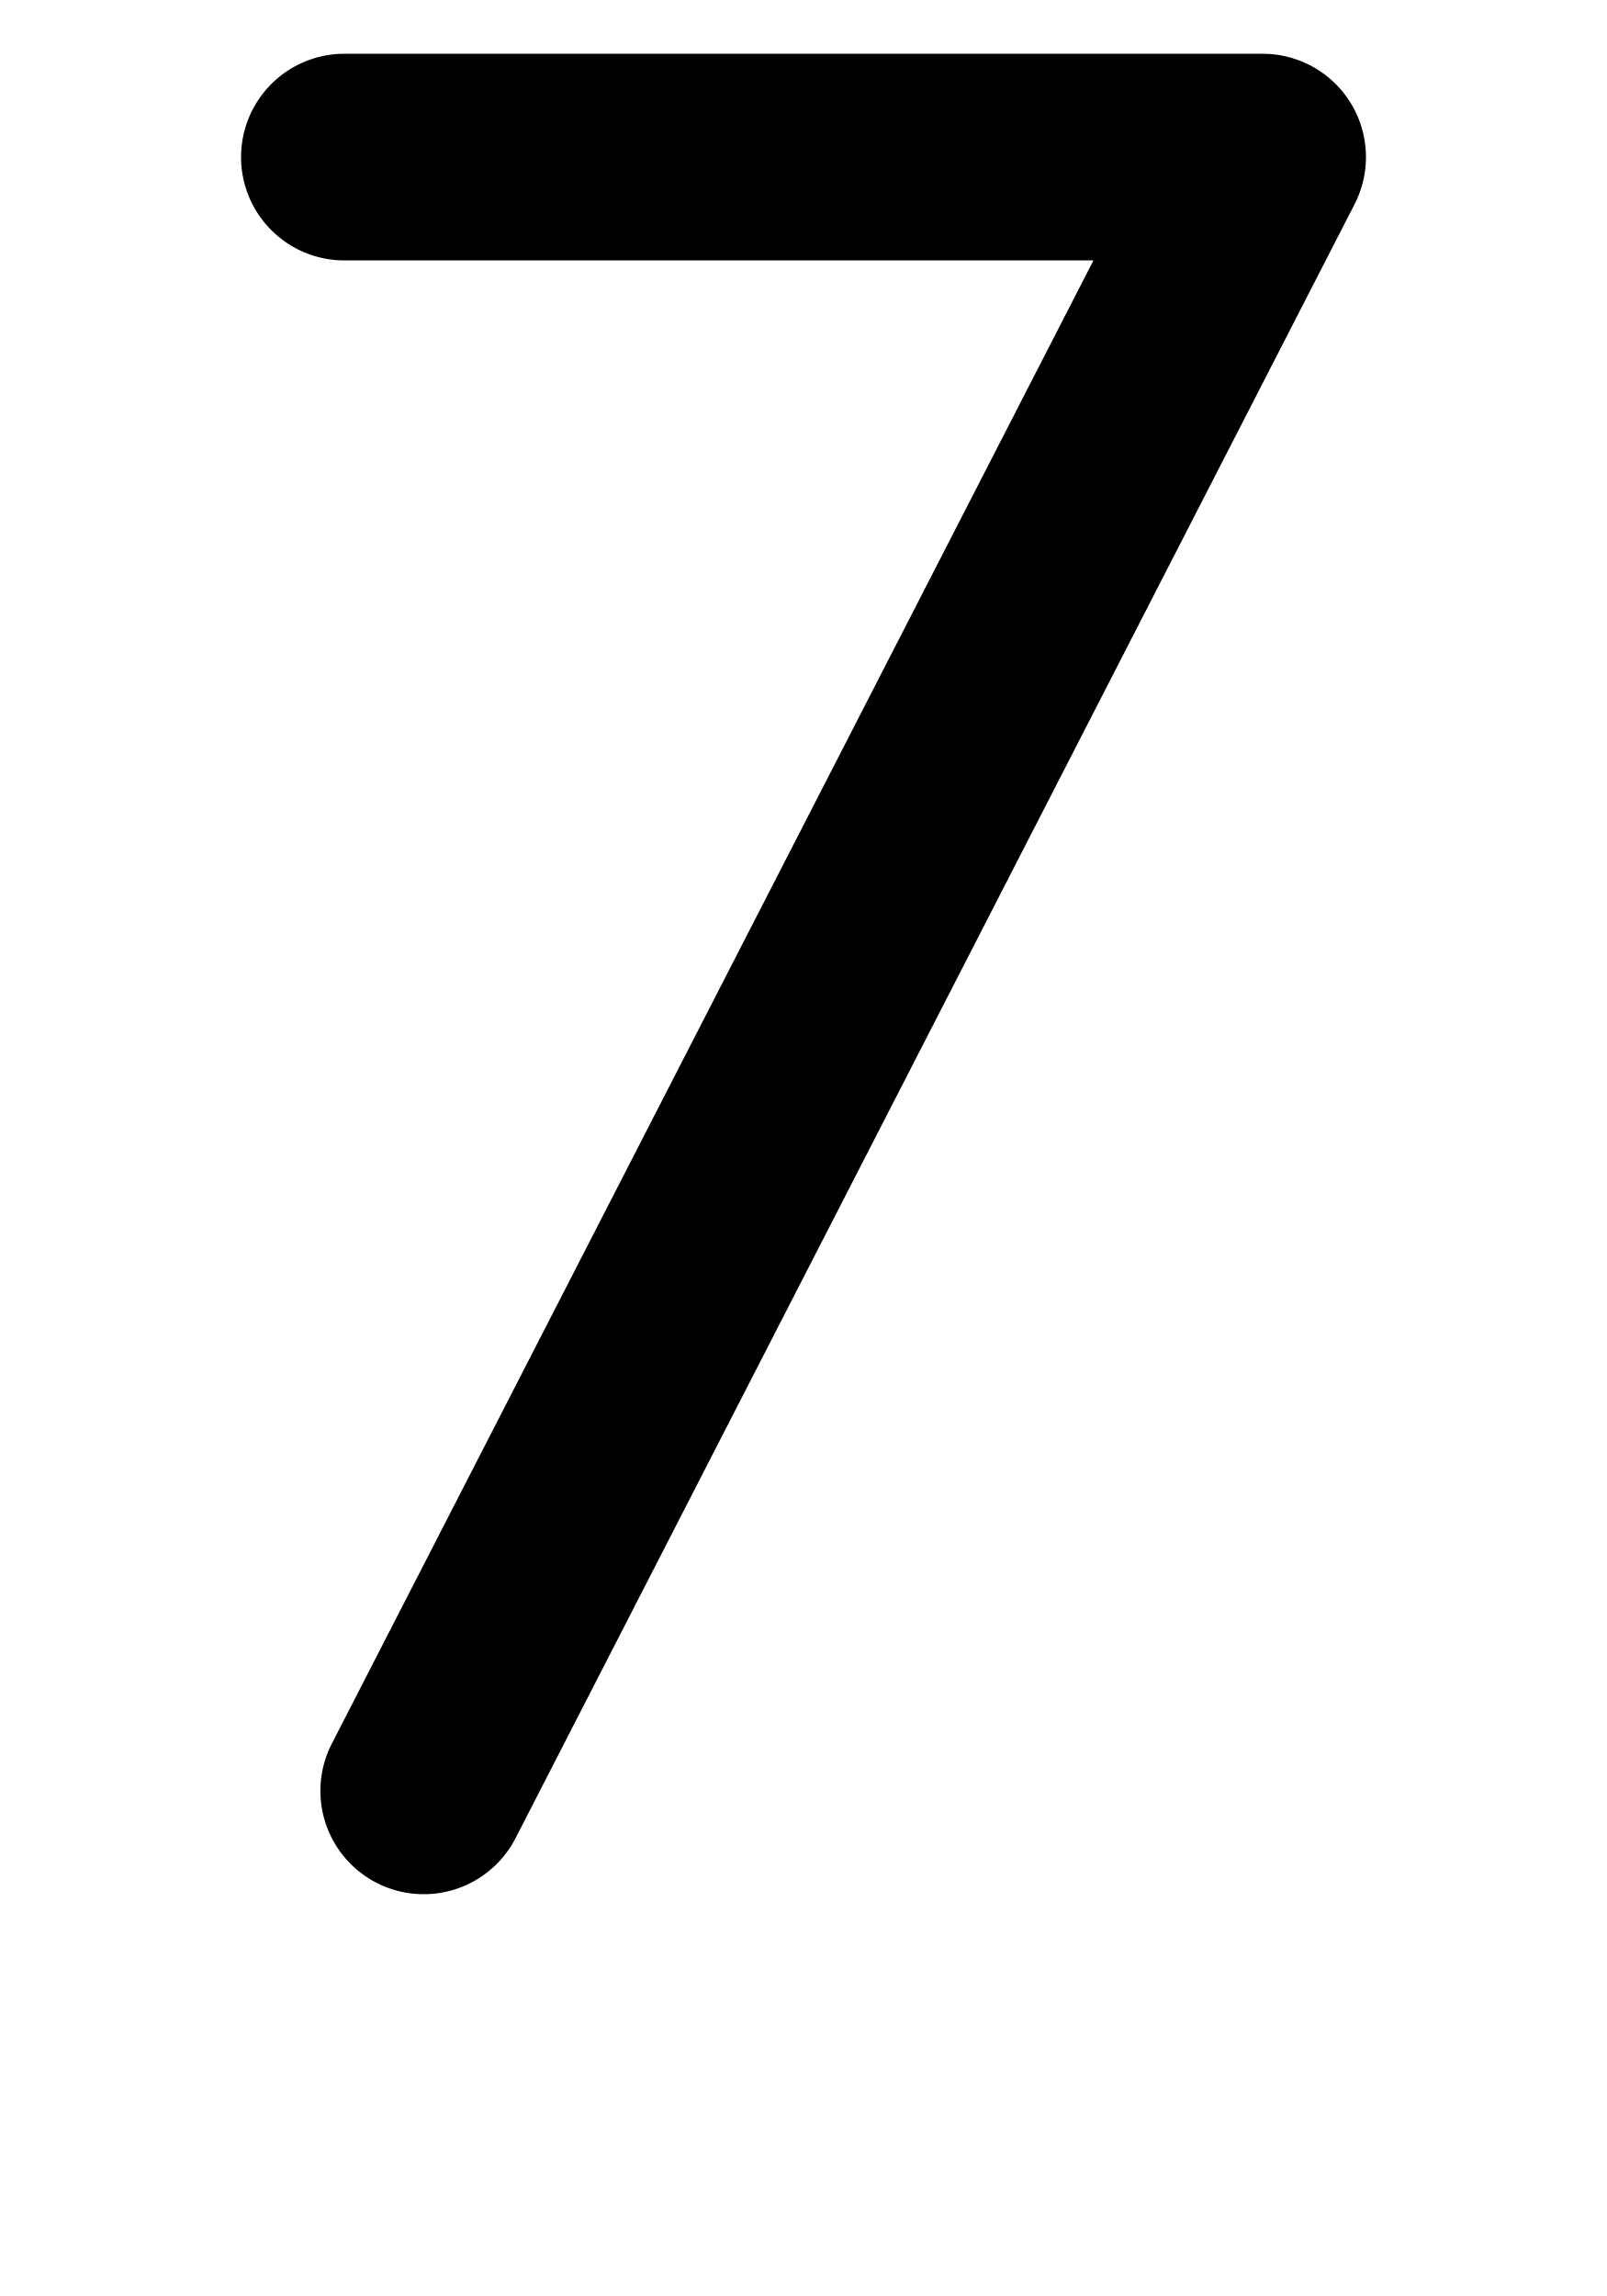
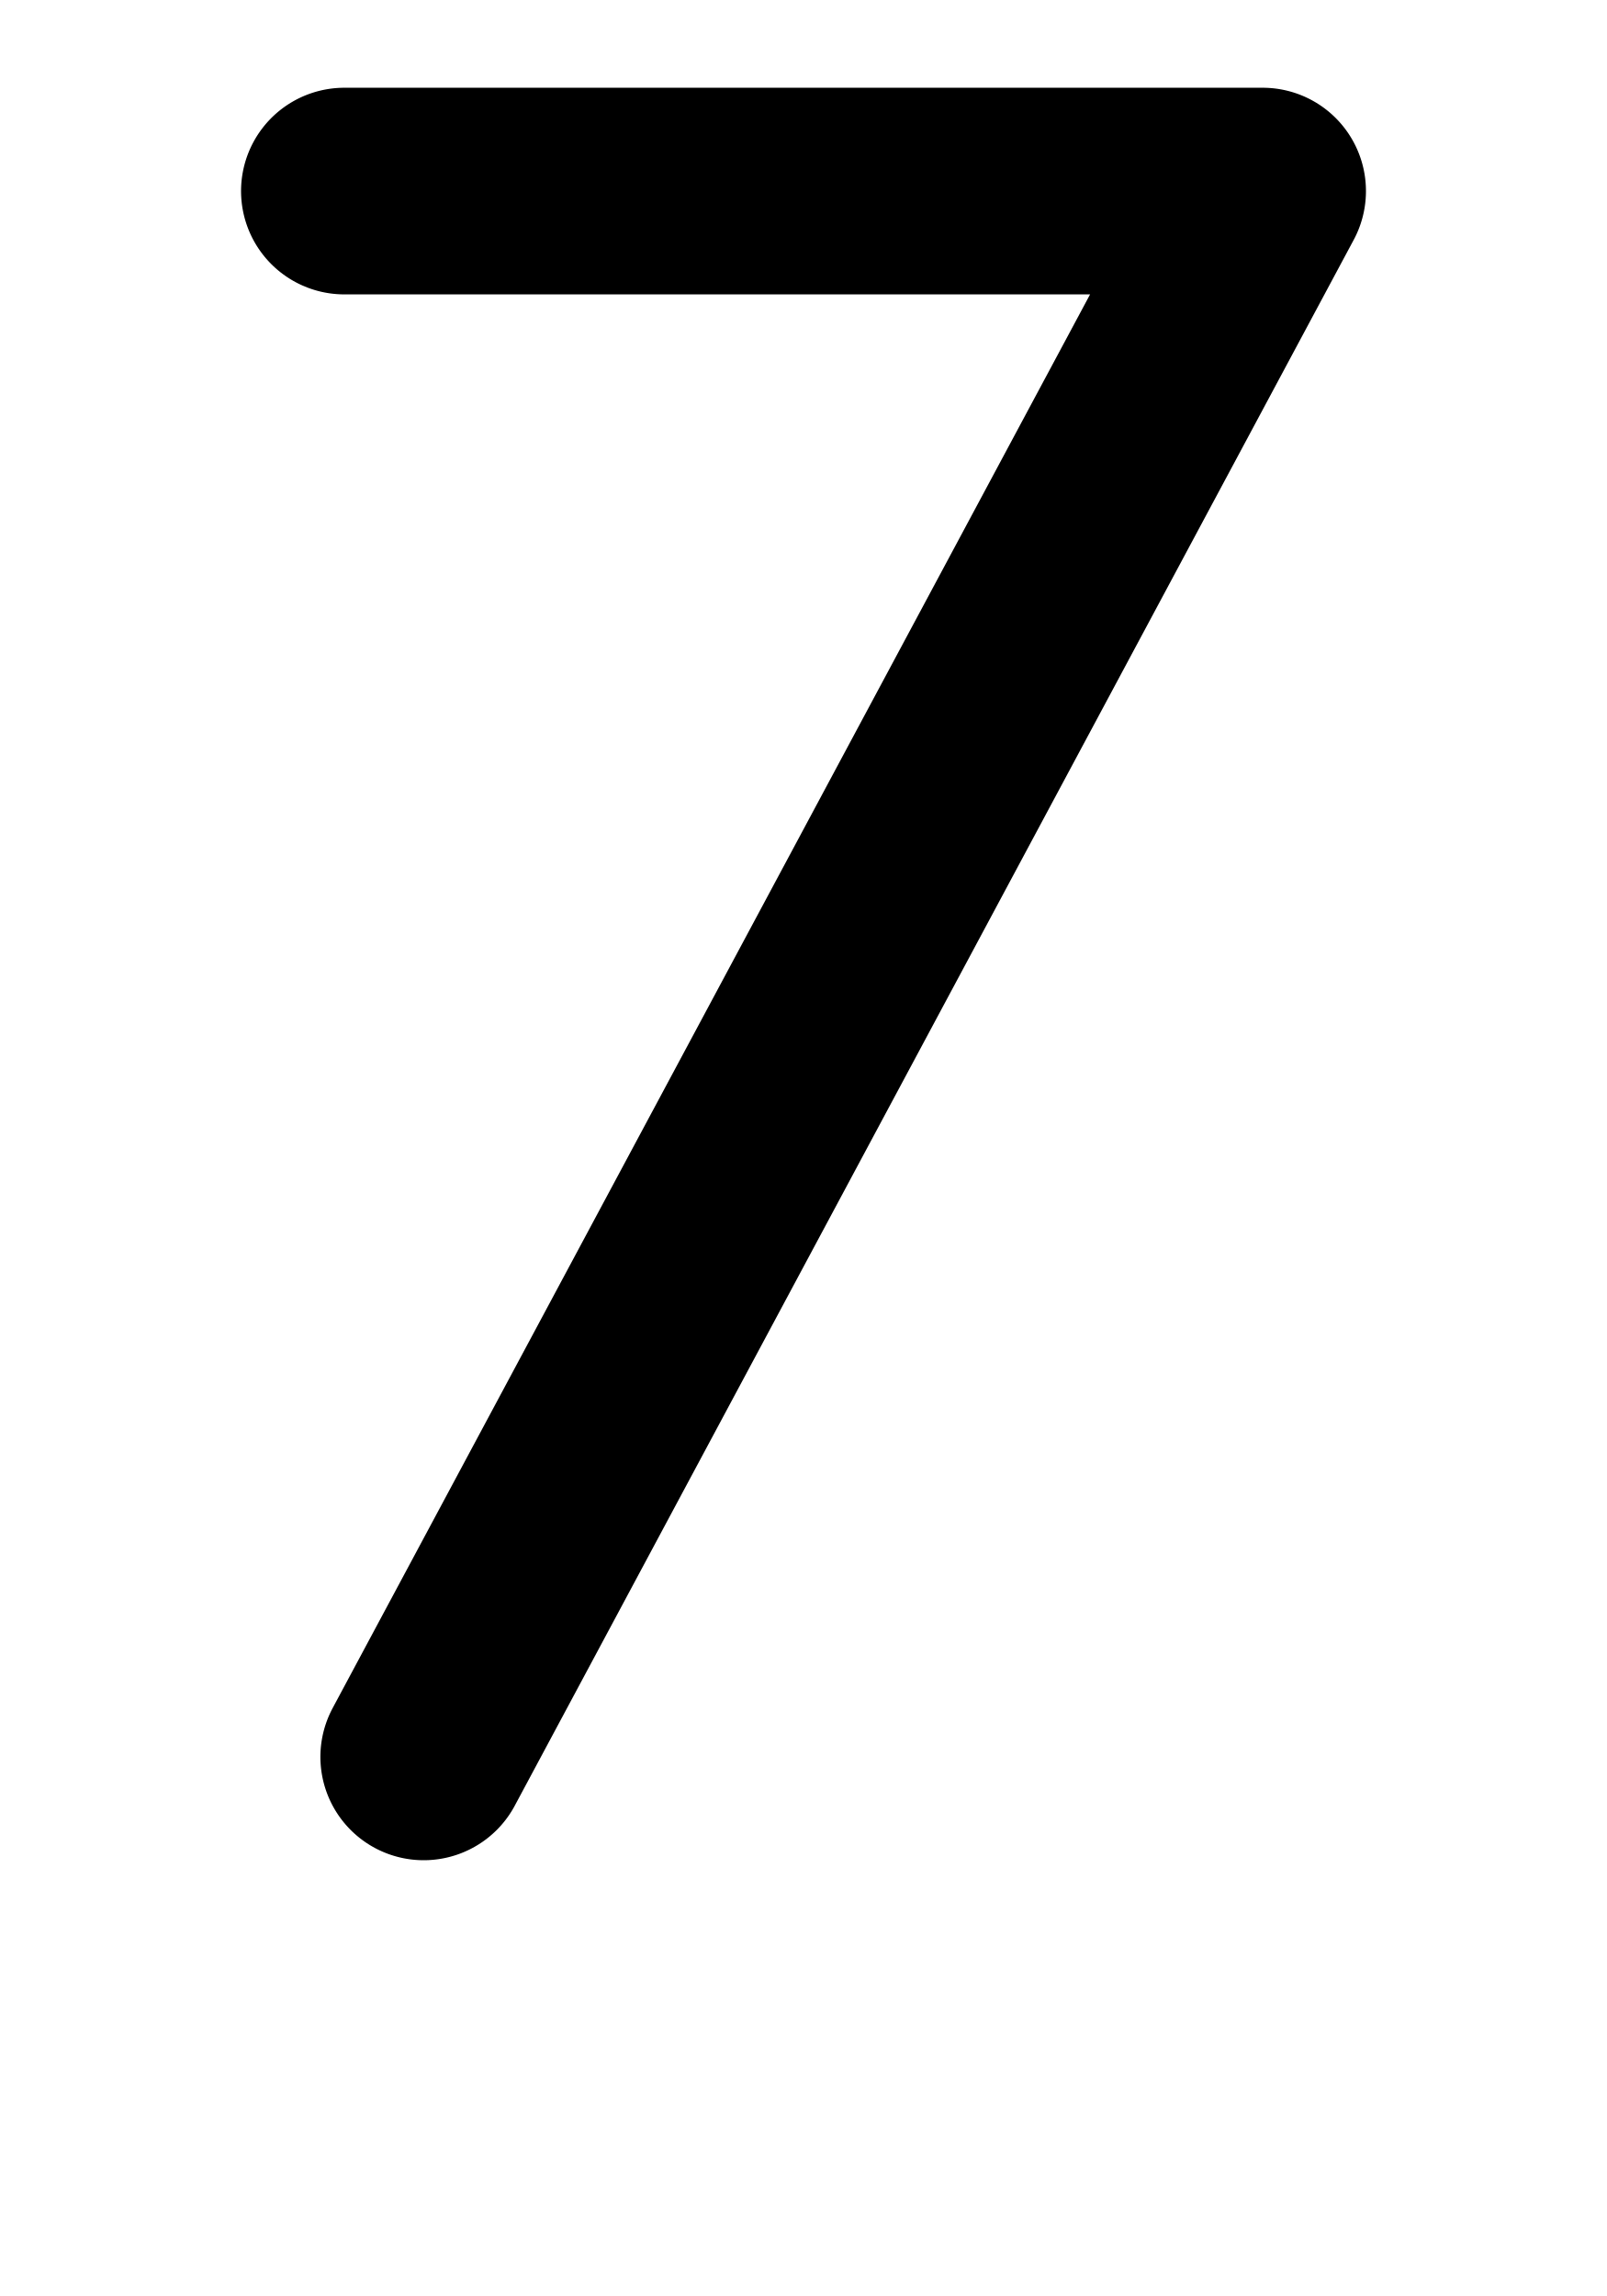
<svg xmlns="http://www.w3.org/2000/svg" viewBox="0 0 700.000 1000" width="700.000" height="1000">
-   <path d="M 590.195 88.649 L 590.357 88.316 L 590.522 87.985 L 590.600 87.820 L 590.680 87.656 L 590.834 87.320 L 590.990 86.985 L 591.063 86.818 L 591.139 86.652 L 591.285 86.312 L 591.434 85.973 L 591.503 85.804 L 591.575 85.637 L 591.712 85.293 L 591.852 84.951 L 591.917 84.781 L 591.985 84.611 L 592.114 84.265 L 592.245 83.919 L 592.306 83.747 L 592.369 83.576 L 592.490 83.226 L 592.613 82.878 L 592.669 82.704 L 592.729 82.532 L 592.840 82.179 L 592.955 81.827 L 593.007 81.653 L 593.062 81.479 L 593.165 81.124 L 593.271 80.769 L 593.319 80.593 L 593.370 80.418 L 593.464 80.060 L 593.561 79.704 L 593.605 79.526 L 593.651 79.350 L 593.737 78.990 L 593.825 78.631 L 593.864 78.453 L 593.907 78.276 L 593.983 77.914 L 594.063 77.553 L 594.098 77.373 L 594.135 77.195 L 594.203 76.831 L 594.274 76.468 L 594.304 76.289 L 594.337 76.109 L 594.396 75.744 L 594.458 75.379 L 594.484 75.199 L 594.513 75.019 L 594.563 74.652 L 594.615 74.286 L 594.637 74.105 L 594.662 73.924 L 594.702 73.557 L 594.746 73.190 L 594.763 73.008 L 594.783 72.827 L 594.815 72.458 L 594.850 72.090 L 594.862 71.908 L 594.878 71.726 L 594.901 71.357 L 594.926 70.988 L 594.935 70.806 L 594.946 70.624 L 594.959 70.254 L 594.976 69.885 L 594.980 69.703 L 594.986 69.520 L 594.991 69.151 L 594.999 68.781 L 594.998 68.598 L 595.000 68.416 L 594.995 68.046 L 594.994 67.676 L 594.989 67.494 L 594.986 67.312 L 594.973 66.942 L 594.962 66.572 L 594.953 66.390 L 594.946 66.208 L 594.923 65.839 L 594.903 65.469 L 594.889 65.288 L 594.878 65.106 L 594.846 64.737 L 594.818 64.368 L 594.799 64.187 L 594.783 64.005 L 594.743 63.638 L 594.705 63.270 L 594.682 63.089 L 594.662 62.908 L 594.612 62.541 L 594.565 62.174 L 594.537 61.994 L 594.513 61.813 L 594.454 61.448 L 594.398 61.082 L 594.366 60.903 L 594.337 60.723 L 594.270 60.359 L 594.205 59.995 L 594.169 59.816 L 594.135 59.637 L 594.059 59.275 L 593.985 58.913 L 593.944 58.735 L 593.907 58.556 L 593.821 58.197 L 593.739 57.836 L 593.694 57.659 L 593.651 57.482 L 593.557 57.124 L 593.466 56.766 L 593.416 56.590 L 593.370 56.414 L 593.267 56.059 L 593.167 55.703 L 593.113 55.528 L 593.062 55.353 L 592.951 55.001 L 592.842 54.647 L 592.784 54.474 L 592.729 54.300 L 592.608 53.951 L 592.491 53.600 L 592.429 53.428 L 592.369 53.256 L 592.241 52.909 L 592.115 52.562 L 592.048 52.392 L 591.985 52.221 L 591.847 51.877 L 591.713 51.533 L 591.642 51.365 L 591.575 51.195 L 591.429 50.855 L 591.286 50.514 L 591.211 50.348 L 591.139 50.180 L 590.985 49.844 L 590.834 49.506 L 590.755 49.342 L 590.680 49.176 L 590.517 48.844 L 590.358 48.510 L 590.275 48.347 L 590.195 48.183 L 590.025 47.855 L 589.857 47.526 L 589.770 47.365 L 589.686 47.203 L 589.508 46.879 L 589.332 46.554 L 589.242 46.395 L 589.154 46.236 L 588.968 45.916 L 588.784 45.595 L 588.690 45.439 L 588.598 45.281 L 588.404 44.966 L 588.212 44.650 L 588.114 44.496 L 588.018 44.341 L 587.817 44.031 L 587.618 43.719 L 587.516 43.568 L 587.416 43.415 L 587.207 43.110 L 587.000 42.804 L 586.894 42.655 L 586.791 42.505 L 586.575 42.205 L 586.360 41.903 L 586.251 41.757 L 586.144 41.610 L 585.920 41.315 L 585.699 41.019 L 585.586 40.876 L 585.476 40.731 L 585.244 40.442 L 585.016 40.151 L 584.899 40.011 L 584.785 39.868 L 584.547 39.585 L 584.312 39.300 L 584.192 39.163 L 584.074 39.023 L 583.829 38.746 L 583.587 38.467 L 583.464 38.332 L 583.343 38.196 L 583.091 37.925 L 582.842 37.652 L 582.715 37.520 L 582.591 37.387 L 582.333 37.122 L 582.077 36.855 L 581.947 36.727 L 581.820 36.596 L 581.555 36.338 L 581.292 36.077 L 581.160 35.952 L 581.029 35.825 L 580.758 35.573 L 580.489 35.319 L 580.354 35.197 L 580.220 35.073 L 579.943 34.828 L 579.668 34.581 L 579.529 34.462 L 579.393 34.342 L 579.110 34.103 L 578.829 33.863 L 578.687 33.748 L 578.548 33.631 L 578.259 33.399 L 577.972 33.166 L 577.828 33.054 L 577.685 32.940 L 577.391 32.716 L 577.099 32.490 L 576.952 32.382 L 576.806 32.272 L 576.507 32.055 L 576.209 31.836 L 576.059 31.732 L 575.911 31.625 L 575.606 31.415 L 575.303 31.204 L 575.151 31.103 L 575.001 31.000 L 574.691 30.798 L 574.382 30.594 L 574.228 30.497 L 574.075 30.398 L 573.760 30.204 L 573.447 30.007 L 573.290 29.914 L 573.135 29.818 L 572.815 29.632 L 572.497 29.443 L 572.338 29.354 L 572.180 29.262 L 571.856 29.084 L 571.534 28.903 L 571.373 28.817 L 571.213 28.730 L 570.885 28.559 L 570.558 28.386 L 570.394 28.305 L 570.233 28.221 L 569.900 28.059 L 569.569 27.894 L 569.404 27.816 L 569.240 27.736 L 568.904 27.582 L 568.569 27.426 L 568.402 27.353 L 568.236 27.277 L 567.896 27.131 L 567.557 26.982 L 567.388 26.913 L 567.221 26.841 L 566.877 26.704 L 566.535 26.564 L 566.365 26.499 L 566.195 26.431 L 565.849 26.302 L 565.503 26.171 L 565.331 26.110 L 565.160 26.047 L 564.810 25.926 L 564.462 25.803 L 564.288 25.747 L 564.116 25.687 L 563.763 25.576 L 563.411 25.461 L 563.237 25.409 L 563.063 25.354 L 562.708 25.251 L 562.353 25.145 L 562.177 25.097 L 562.002 25.046 L 561.644 24.952 L 561.288 24.855 L 561.110 24.811 L 560.934 24.765 L 560.574 24.679 L 560.215 24.591 L 560.037 24.552 L 559.860 24.509 L 559.498 24.433 L 559.137 24.353 L 558.957 24.318 L 558.779 24.281 L 558.415 24.213 L 558.052 24.142 L 557.873 24.112 L 557.693 24.079 L 557.328 24.020 L 556.963 23.958 L 556.783 23.932 L 556.603 23.903 L 556.236 23.853 L 555.870 23.801 L 555.689 23.779 L 555.508 23.754 L 555.141 23.714 L 554.774 23.670 L 554.592 23.653 L 554.411 23.633 L 554.042 23.601 L 553.674 23.566 L 553.492 23.554 L 553.310 23.538 L 552.941 23.515 L 552.572 23.490 L 552.390 23.481 L 552.208 23.470 L 551.838 23.457 L 551.469 23.440 L 551.287 23.436 L 551.104 23.430 L 550.735 23.425 L 550.365 23.417 L 550.182 23.418 L 550.000 23.416 L 150.000 23.416 L 148.896 23.430 L 147.792 23.470 L 146.690 23.538 L 145.589 23.633 L 144.492 23.754 L 143.397 23.903 L 142.307 24.079 L 141.221 24.281 L 140.140 24.509 L 139.066 24.765 L 137.998 25.046 L 136.937 25.354 L 135.884 25.687 L 134.840 26.047 L 133.805 26.431 L 132.779 26.841 L 131.764 27.277 L 130.760 27.736 L 129.767 28.221 L 128.787 28.730 L 127.820 29.262 L 126.865 29.818 L 125.925 30.398 L 124.999 31.000 L 124.089 31.625 L 123.194 32.272 L 122.315 32.940 L 121.452 33.631 L 120.607 34.342 L 119.780 35.073 L 118.971 35.825 L 118.180 36.596 L 117.409 37.387 L 116.657 38.196 L 115.926 39.023 L 115.215 39.868 L 114.524 40.731 L 113.856 41.610 L 113.209 42.505 L 112.584 43.415 L 111.982 44.341 L 111.402 45.281 L 110.846 46.236 L 110.314 47.203 L 109.805 48.183 L 109.320 49.176 L 108.861 50.180 L 108.425 51.195 L 108.015 52.221 L 107.631 53.256 L 107.271 54.300 L 106.938 55.353 L 106.630 56.414 L 106.349 57.482 L 106.093 58.556 L 105.865 59.637 L 105.663 60.723 L 105.487 61.813 L 105.338 62.908 L 105.217 64.005 L 105.122 65.106 L 105.054 66.208 L 105.014 67.312 L 105.000 68.416 L 105.014 69.520 L 105.054 70.624 L 105.122 71.726 L 105.217 72.827 L 105.338 73.924 L 105.487 75.019 L 105.663 76.109 L 105.865 77.195 L 106.093 78.276 L 106.349 79.350 L 106.630 80.418 L 106.938 81.479 L 107.271 82.532 L 107.631 83.576 L 108.015 84.611 L 108.425 85.637 L 108.861 86.652 L 109.320 87.656 L 109.805 88.649 L 110.314 89.629 L 110.846 90.596 L 111.402 91.551 L 111.982 92.491 L 112.584 93.417 L 113.209 94.327 L 113.856 95.222 L 114.524 96.101 L 115.215 96.964 L 115.926 97.809 L 116.657 98.636 L 117.409 99.445 L 118.180 100.236 L 118.971 101.007 L 119.780 101.759 L 120.607 102.490 L 121.452 103.201 L 122.315 103.892 L 123.194 104.560 L 124.089 105.207 L 124.999 105.832 L 125.925 106.434 L 126.865 107.014 L 127.820 107.570 L 128.787 108.102 L 129.767 108.611 L 130.760 109.096 L 131.764 109.555 L 132.779 109.991 L 133.805 110.401 L 134.840 110.785 L 135.884 111.145 L 136.937 111.478 L 137.998 111.786 L 139.066 112.067 L 140.140 112.323 L 141.221 112.551 L 142.307 112.753 L 143.397 112.929 L 144.492 113.078 L 145.589 113.199 L 146.690 113.294 L 147.792 113.362 L 148.896 113.402 L 150.000 113.416 L 476.303 113.416 L 144.530 759.442 L 144.038 760.431 L 143.570 761.431 L 143.126 762.443 L 142.708 763.465 L 142.315 764.497 L 141.947 765.538 L 141.605 766.589 L 141.289 767.647 L 140.999 768.712 L 140.735 769.785 L 140.497 770.863 L 140.286 771.948 L 140.102 773.037 L 139.945 774.130 L 139.814 775.226 L 139.710 776.326 L 139.634 777.428 L 139.584 778.531 L 139.561 779.635 L 139.566 780.740 L 139.598 781.844 L 139.657 782.947 L 139.742 784.048 L 139.855 785.146 L 139.995 786.242 L 140.162 787.334 L 140.355 788.421 L 140.575 789.503 L 140.821 790.580 L 141.094 791.650 L 141.393 792.713 L 141.718 793.769 L 142.069 794.816 L 142.445 795.854 L 142.847 796.883 L 143.274 797.902 L 143.726 798.910 L 144.202 799.906 L 144.703 800.890 L 145.228 801.862 L 145.776 802.821 L 146.348 803.766 L 146.942 804.697 L 147.560 805.612 L 148.200 806.513 L 148.861 807.397 L 149.544 808.265 L 150.248 809.116 L 150.973 809.949 L 151.718 810.764 L 152.483 811.561 L 153.268 812.339 L 154.071 813.097 L 154.892 813.835 L 155.731 814.553 L 156.588 815.250 L 157.461 815.926 L 158.351 816.580 L 159.257 817.212 L 160.178 817.822 L 161.113 818.409 L 162.063 818.973 L 163.026 819.513 L 164.002 820.030 L 164.991 820.522 L 165.991 820.990 L 167.003 821.434 L 168.025 821.852 L 169.057 822.245 L 170.098 822.613 L 171.149 822.955 L 172.207 823.271 L 173.272 823.561 L 174.345 823.825 L 175.423 824.063 L 176.508 824.274 L 177.597 824.458 L 178.690 824.615 L 179.786 824.746 L 180.886 824.850 L 181.988 824.926 L 183.091 824.976 L 184.195 824.999 L 185.300 824.994 L 186.404 824.962 L 187.507 824.903 L 188.608 824.818 L 189.706 824.705 L 190.802 824.565 L 191.894 824.398 L 192.981 824.205 L 194.063 823.985 L 195.140 823.739 L 196.210 823.466 L 197.273 823.167 L 198.329 822.842 L 199.376 822.491 L 200.414 822.115 L 201.443 821.713 L 202.462 821.286 L 203.470 820.834 L 204.466 820.358 L 205.450 819.857 L 206.422 819.332 L 207.381 818.784 L 208.326 818.212 L 209.257 817.618 L 210.172 817.000 L 211.073 816.360 L 211.957 815.699 L 212.825 815.016 L 213.676 814.312 L 214.509 813.587 L 215.324 812.842 L 216.121 812.077 L 216.899 811.292 L 217.657 810.489 L 218.395 809.668 L 219.113 808.829 L 219.810 807.972 L 220.486 807.099 L 221.140 806.209 L 221.772 805.303 L 222.382 804.382 L 222.969 803.447 L 223.533 802.497 L 224.073 801.534 L 224.590 800.558 L 590.030 88.974 L 590.111 88.810 L 590.195 88.649 Z" fill="black" fill-rule="evenodd" />
+   <path d="M 589.686 104.429 L 589.930 103.959 L 590.174 103.490 L 590.184 103.469 L 590.195 103.449 L 590.427 102.973 L 590.659 102.498 L 590.669 102.477 L 590.680 102.456 L 590.900 101.975 L 591.120 101.495 L 591.130 101.473 L 591.139 101.452 L 591.348 100.966 L 591.557 100.480 L 591.565 100.458 L 591.575 100.437 L 591.771 99.946 L 591.968 99.455 L 591.976 99.433 L 591.985 99.411 L 592.169 98.916 L 592.354 98.420 L 592.361 98.398 L 592.369 98.376 L 592.542 97.876 L 592.714 97.376 L 592.721 97.354 L 592.729 97.332 L 592.888 96.828 L 593.049 96.324 L 593.055 96.301 L 593.062 96.279 L 593.210 95.771 L 593.357 95.263 L 593.363 95.241 L 593.370 95.218 L 593.505 94.707 L 593.640 94.195 L 593.645 94.173 L 593.651 94.150 L 593.774 93.636 L 593.896 93.121 L 593.901 93.098 L 593.907 93.076 L 594.016 92.558 L 594.126 92.041 L 594.130 92.018 L 594.135 91.995 L 594.232 91.475 L 594.329 90.955 L 594.333 90.932 L 594.337 90.909 L 594.422 90.387 L 594.506 89.865 L 594.509 89.842 L 594.513 89.819 L 594.584 89.295 L 594.656 88.771 L 594.658 88.748 L 594.662 88.724 L 594.720 88.199 L 594.779 87.673 L 594.781 87.650 L 594.783 87.627 L 594.829 87.100 L 594.875 86.573 L 594.876 86.550 L 594.878 86.526 L 594.910 85.999 L 594.943 85.471 L 594.944 85.447 L 594.946 85.424 L 594.965 84.896 L 594.985 84.367 L 594.986 84.344 L 594.986 84.320 L 594.993 83.792 L 595.000 83.263 L 595.000 83.239 L 595.000 83.216 L 594.994 82.687 L 594.988 82.158 L 594.987 82.135 L 594.986 82.112 L 594.967 81.583 L 594.948 81.055 L 594.947 81.031 L 594.946 81.008 L 594.913 80.480 L 594.881 79.952 L 594.880 79.929 L 594.878 79.906 L 594.833 79.379 L 594.788 78.852 L 594.785 78.829 L 594.783 78.805 L 594.725 78.280 L 594.667 77.754 L 594.664 77.731 L 594.662 77.708 L 594.590 77.183 L 594.520 76.659 L 594.516 76.636 L 594.513 76.613 L 594.429 76.091 L 594.345 75.569 L 594.341 75.546 L 594.337 75.523 L 594.241 75.003 L 594.144 74.483 L 594.140 74.460 L 594.135 74.437 L 594.026 73.920 L 593.917 73.402 L 593.911 73.379 L 593.907 73.356 L 593.784 72.842 L 593.663 72.327 L 593.657 72.305 L 593.651 72.282 L 593.517 71.771 L 593.382 71.259 L 593.376 71.237 L 593.370 71.214 L 593.223 70.706 L 593.076 70.198 L 593.069 70.176 L 593.062 70.153 L 592.903 69.649 L 592.743 69.145 L 592.736 69.123 L 592.729 69.100 L 592.557 68.600 L 592.385 68.100 L 592.377 68.078 L 592.369 68.056 L 592.185 67.560 L 592.001 67.064 L 591.993 67.043 L 591.985 67.021 L 591.788 66.530 L 591.592 66.038 L 591.583 66.017 L 591.575 65.995 L 591.366 65.509 L 591.158 65.023 L 591.149 65.002 L 591.139 64.980 L 590.919 64.499 L 590.699 64.018 L 590.689 63.997 L 590.680 63.976 L 590.448 63.501 L 590.216 63.025 L 590.205 63.005 L 590.195 62.983 L 589.952 62.514 L 589.708 62.044 L 589.697 62.024 L 589.686 62.003 L 589.431 61.540 L 589.177 61.076 L 589.165 61.056 L 589.154 61.036 L 588.888 60.579 L 588.622 60.122 L 588.610 60.102 L 588.598 60.081 L 588.320 59.631 L 588.043 59.181 L 588.031 59.161 L 588.018 59.141 L 587.730 58.698 L 587.442 58.254 L 587.429 58.235 L 587.416 58.215 L 587.117 57.779 L 586.818 57.343 L 586.805 57.324 L 586.791 57.305 L 586.482 56.876 L 586.172 56.447 L 586.158 56.428 L 586.144 56.410 L 585.824 55.989 L 585.504 55.567 L 585.490 55.549 L 585.476 55.531 L 585.145 55.118 L 584.815 54.704 L 584.800 54.687 L 584.785 54.668 L 584.445 54.264 L 584.105 53.859 L 584.089 53.841 L 584.074 53.823 L 583.724 53.427 L 583.374 53.031 L 583.358 53.013 L 583.343 52.996 L 582.983 52.608 L 582.623 52.221 L 582.607 52.204 L 582.591 52.187 L 582.222 51.808 L 581.853 51.429 L 581.836 51.413 L 581.820 51.396 L 581.441 51.027 L 581.063 50.657 L 581.046 50.641 L 581.029 50.625 L 580.642 50.265 L 580.255 49.905 L 580.237 49.889 L 580.220 49.873 L 579.824 49.523 L 579.428 49.172 L 579.410 49.157 L 579.393 49.142 L 578.988 48.801 L 578.584 48.460 L 578.566 48.446 L 578.548 48.431 L 578.135 48.100 L 577.722 47.769 L 577.704 47.755 L 577.685 47.740 L 577.265 47.420 L 576.844 47.100 L 576.825 47.086 L 576.806 47.072 L 576.378 46.762 L 575.950 46.452 L 575.930 46.438 L 575.911 46.425 L 575.475 46.126 L 575.040 45.826 L 575.020 45.813 L 575.001 45.800 L 574.557 45.511 L 574.114 45.223 L 574.094 45.210 L 574.075 45.198 L 573.625 44.920 L 573.175 44.642 L 573.155 44.630 L 573.135 44.618 L 572.678 44.352 L 572.221 44.085 L 572.201 44.074 L 572.180 44.062 L 571.717 43.807 L 571.254 43.552 L 571.233 43.541 L 571.213 43.530 L 570.743 43.286 L 570.274 43.042 L 570.253 43.032 L 570.233 43.021 L 569.757 42.789 L 569.282 42.557 L 569.261 42.547 L 569.240 42.536 L 568.759 42.316 L 568.279 42.096 L 568.257 42.086 L 568.236 42.077 L 567.750 41.868 L 567.264 41.659 L 567.242 41.651 L 567.221 41.641 L 566.730 41.445 L 566.239 41.248 L 566.217 41.240 L 566.195 41.231 L 565.700 41.047 L 565.204 40.862 L 565.182 40.855 L 565.160 40.847 L 564.660 40.674 L 564.160 40.502 L 564.138 40.495 L 564.116 40.487 L 563.612 40.328 L 563.108 40.167 L 563.085 40.161 L 563.063 40.154 L 562.555 40.006 L 562.047 39.859 L 562.025 39.853 L 562.002 39.846 L 561.491 39.711 L 560.979 39.576 L 560.957 39.571 L 560.934 39.565 L 560.420 39.442 L 559.905 39.320 L 559.882 39.315 L 559.860 39.309 L 559.342 39.200 L 558.825 39.090 L 558.802 39.086 L 558.779 39.081 L 558.259 38.984 L 557.739 38.887 L 557.716 38.883 L 557.693 38.879 L 557.171 38.794 L 556.649 38.710 L 556.626 38.707 L 556.603 38.703 L 556.079 38.632 L 555.555 38.560 L 555.532 38.558 L 555.508 38.554 L 554.983 38.496 L 554.457 38.437 L 554.434 38.435 L 554.411 38.433 L 553.884 38.387 L 553.357 38.341 L 553.334 38.340 L 553.310 38.338 L 552.783 38.306 L 552.255 38.273 L 552.231 38.272 L 552.208 38.270 L 551.680 38.251 L 551.151 38.231 L 551.128 38.230 L 551.104 38.230 L 550.576 38.223 L 550.047 38.216 L 550.023 38.216 L 550.000 38.216 L 150.000 38.216 L 148.896 38.230 L 147.792 38.270 L 146.690 38.338 L 145.589 38.433 L 144.492 38.554 L 143.397 38.703 L 142.307 38.879 L 141.221 39.081 L 140.140 39.309 L 139.066 39.565 L 137.998 39.846 L 136.937 40.154 L 135.884 40.487 L 134.840 40.847 L 133.805 41.231 L 132.779 41.641 L 131.764 42.077 L 130.760 42.536 L 129.767 43.021 L 128.787 43.530 L 127.820 44.062 L 126.865 44.618 L 125.925 45.198 L 124.999 45.800 L 124.089 46.425 L 123.194 47.072 L 122.315 47.740 L 121.452 48.431 L 120.607 49.142 L 119.780 49.873 L 118.971 50.625 L 118.180 51.396 L 117.409 52.187 L 116.657 52.996 L 115.926 53.823 L 115.215 54.668 L 114.524 55.531 L 113.856 56.410 L 113.209 57.305 L 112.584 58.215 L 111.982 59.141 L 111.402 60.081 L 110.846 61.036 L 110.314 62.003 L 109.805 62.983 L 109.320 63.976 L 108.861 64.980 L 108.425 65.995 L 108.015 67.021 L 107.631 68.056 L 107.271 69.100 L 106.938 70.153 L 106.630 71.214 L 106.349 72.282 L 106.093 73.356 L 105.865 74.437 L 105.663 75.523 L 105.487 76.613 L 105.338 77.708 L 105.217 78.805 L 105.122 79.906 L 105.054 81.008 L 105.014 82.112 L 105.000 83.216 L 105.014 84.320 L 105.054 85.424 L 105.122 86.526 L 105.217 87.627 L 105.338 88.724 L 105.487 89.819 L 105.663 90.909 L 105.865 91.995 L 106.093 93.076 L 106.349 94.150 L 106.630 95.218 L 106.938 96.279 L 107.271 97.332 L 107.631 98.376 L 108.015 99.411 L 108.425 100.437 L 108.861 101.452 L 109.320 102.456 L 109.805 103.449 L 110.314 104.429 L 110.846 105.396 L 111.402 106.351 L 111.982 107.291 L 112.584 108.217 L 113.209 109.127 L 113.856 110.022 L 114.524 110.901 L 115.215 111.764 L 115.926 112.609 L 116.657 113.436 L 117.409 114.245 L 118.180 115.036 L 118.971 115.807 L 119.780 116.559 L 120.607 117.290 L 121.452 118.001 L 122.315 118.692 L 123.194 119.360 L 124.089 120.007 L 124.999 120.632 L 125.925 121.234 L 126.865 121.814 L 127.820 122.370 L 128.787 122.902 L 129.767 123.411 L 130.760 123.896 L 131.764 124.355 L 132.779 124.791 L 133.805 125.201 L 134.840 125.585 L 135.884 125.945 L 136.937 126.278 L 137.998 126.586 L 139.066 126.867 L 140.140 127.123 L 141.221 127.351 L 142.307 127.553 L 143.397 127.729 L 144.492 127.878 L 145.589 127.999 L 146.690 128.094 L 147.792 128.162 L 148.896 128.202 L 150.000 128.216 L 474.833 128.216 L 144.896 743.946 L 144.386 744.926 L 143.901 745.918 L 143.440 746.921 L 143.003 747.936 L 142.592 748.961 L 142.206 749.996 L 141.846 751.040 L 141.511 752.092 L 141.203 753.153 L 140.920 754.221 L 140.664 755.295 L 140.434 756.375 L 140.231 757.461 L 140.054 758.551 L 139.904 759.645 L 139.781 760.743 L 139.685 761.843 L 139.617 762.945 L 139.575 764.049 L 139.560 765.153 L 139.572 766.258 L 139.612 767.361 L 139.679 768.464 L 139.772 769.564 L 139.893 770.662 L 140.040 771.757 L 140.215 772.847 L 140.416 773.933 L 140.643 775.014 L 140.897 776.089 L 141.178 777.157 L 141.484 778.218 L 141.817 779.271 L 142.175 780.316 L 142.559 781.352 L 142.968 782.378 L 143.402 783.393 L 143.861 784.398 L 144.344 785.391 L 144.852 786.372 L 145.383 787.340 L 145.938 788.294 L 146.517 789.235 L 147.118 790.162 L 147.742 791.073 L 148.388 791.969 L 149.056 792.849 L 149.745 793.712 L 150.455 794.557 L 151.186 795.385 L 151.937 796.195 L 152.707 796.987 L 153.497 797.759 L 154.305 798.511 L 155.132 799.244 L 155.976 799.956 L 156.838 800.647 L 157.716 801.316 L 158.610 801.964 L 159.520 802.590 L 160.446 803.193 L 161.385 803.774 L 162.339 804.331 L 163.306 804.864 L 164.286 805.374 L 165.278 805.859 L 166.281 806.320 L 167.296 806.757 L 168.321 807.168 L 169.356 807.554 L 170.400 807.914 L 171.452 808.249 L 172.513 808.557 L 173.581 808.840 L 174.655 809.096 L 175.735 809.326 L 176.821 809.529 L 177.911 809.706 L 179.005 809.856 L 180.103 809.979 L 181.203 810.075 L 182.305 810.143 L 183.409 810.185 L 184.513 810.200 L 185.618 810.188 L 186.721 810.148 L 187.824 810.081 L 188.924 809.988 L 190.022 809.867 L 191.117 809.720 L 192.207 809.545 L 193.293 809.344 L 194.374 809.117 L 195.449 808.863 L 196.517 808.582 L 197.578 808.276 L 198.631 807.943 L 199.676 807.585 L 200.712 807.201 L 201.738 806.792 L 202.753 806.358 L 203.758 805.899 L 204.751 805.416 L 205.732 804.908 L 206.700 804.377 L 207.654 803.822 L 208.595 803.243 L 209.522 802.642 L 210.433 802.018 L 211.329 801.372 L 212.209 800.704 L 213.072 800.015 L 213.917 799.305 L 214.745 798.574 L 215.555 797.823 L 216.347 797.053 L 217.119 796.263 L 217.871 795.455 L 218.604 794.628 L 219.316 793.784 L 220.007 792.922 L 220.676 792.044 L 221.324 791.150 L 221.950 790.240 L 222.553 789.314 L 223.134 788.375 L 223.691 787.421 L 224.224 786.454 L 589.664 104.470 L 589.675 104.449 L 589.686 104.429 Z" fill="black" fill-rule="evenodd" />
</svg>
